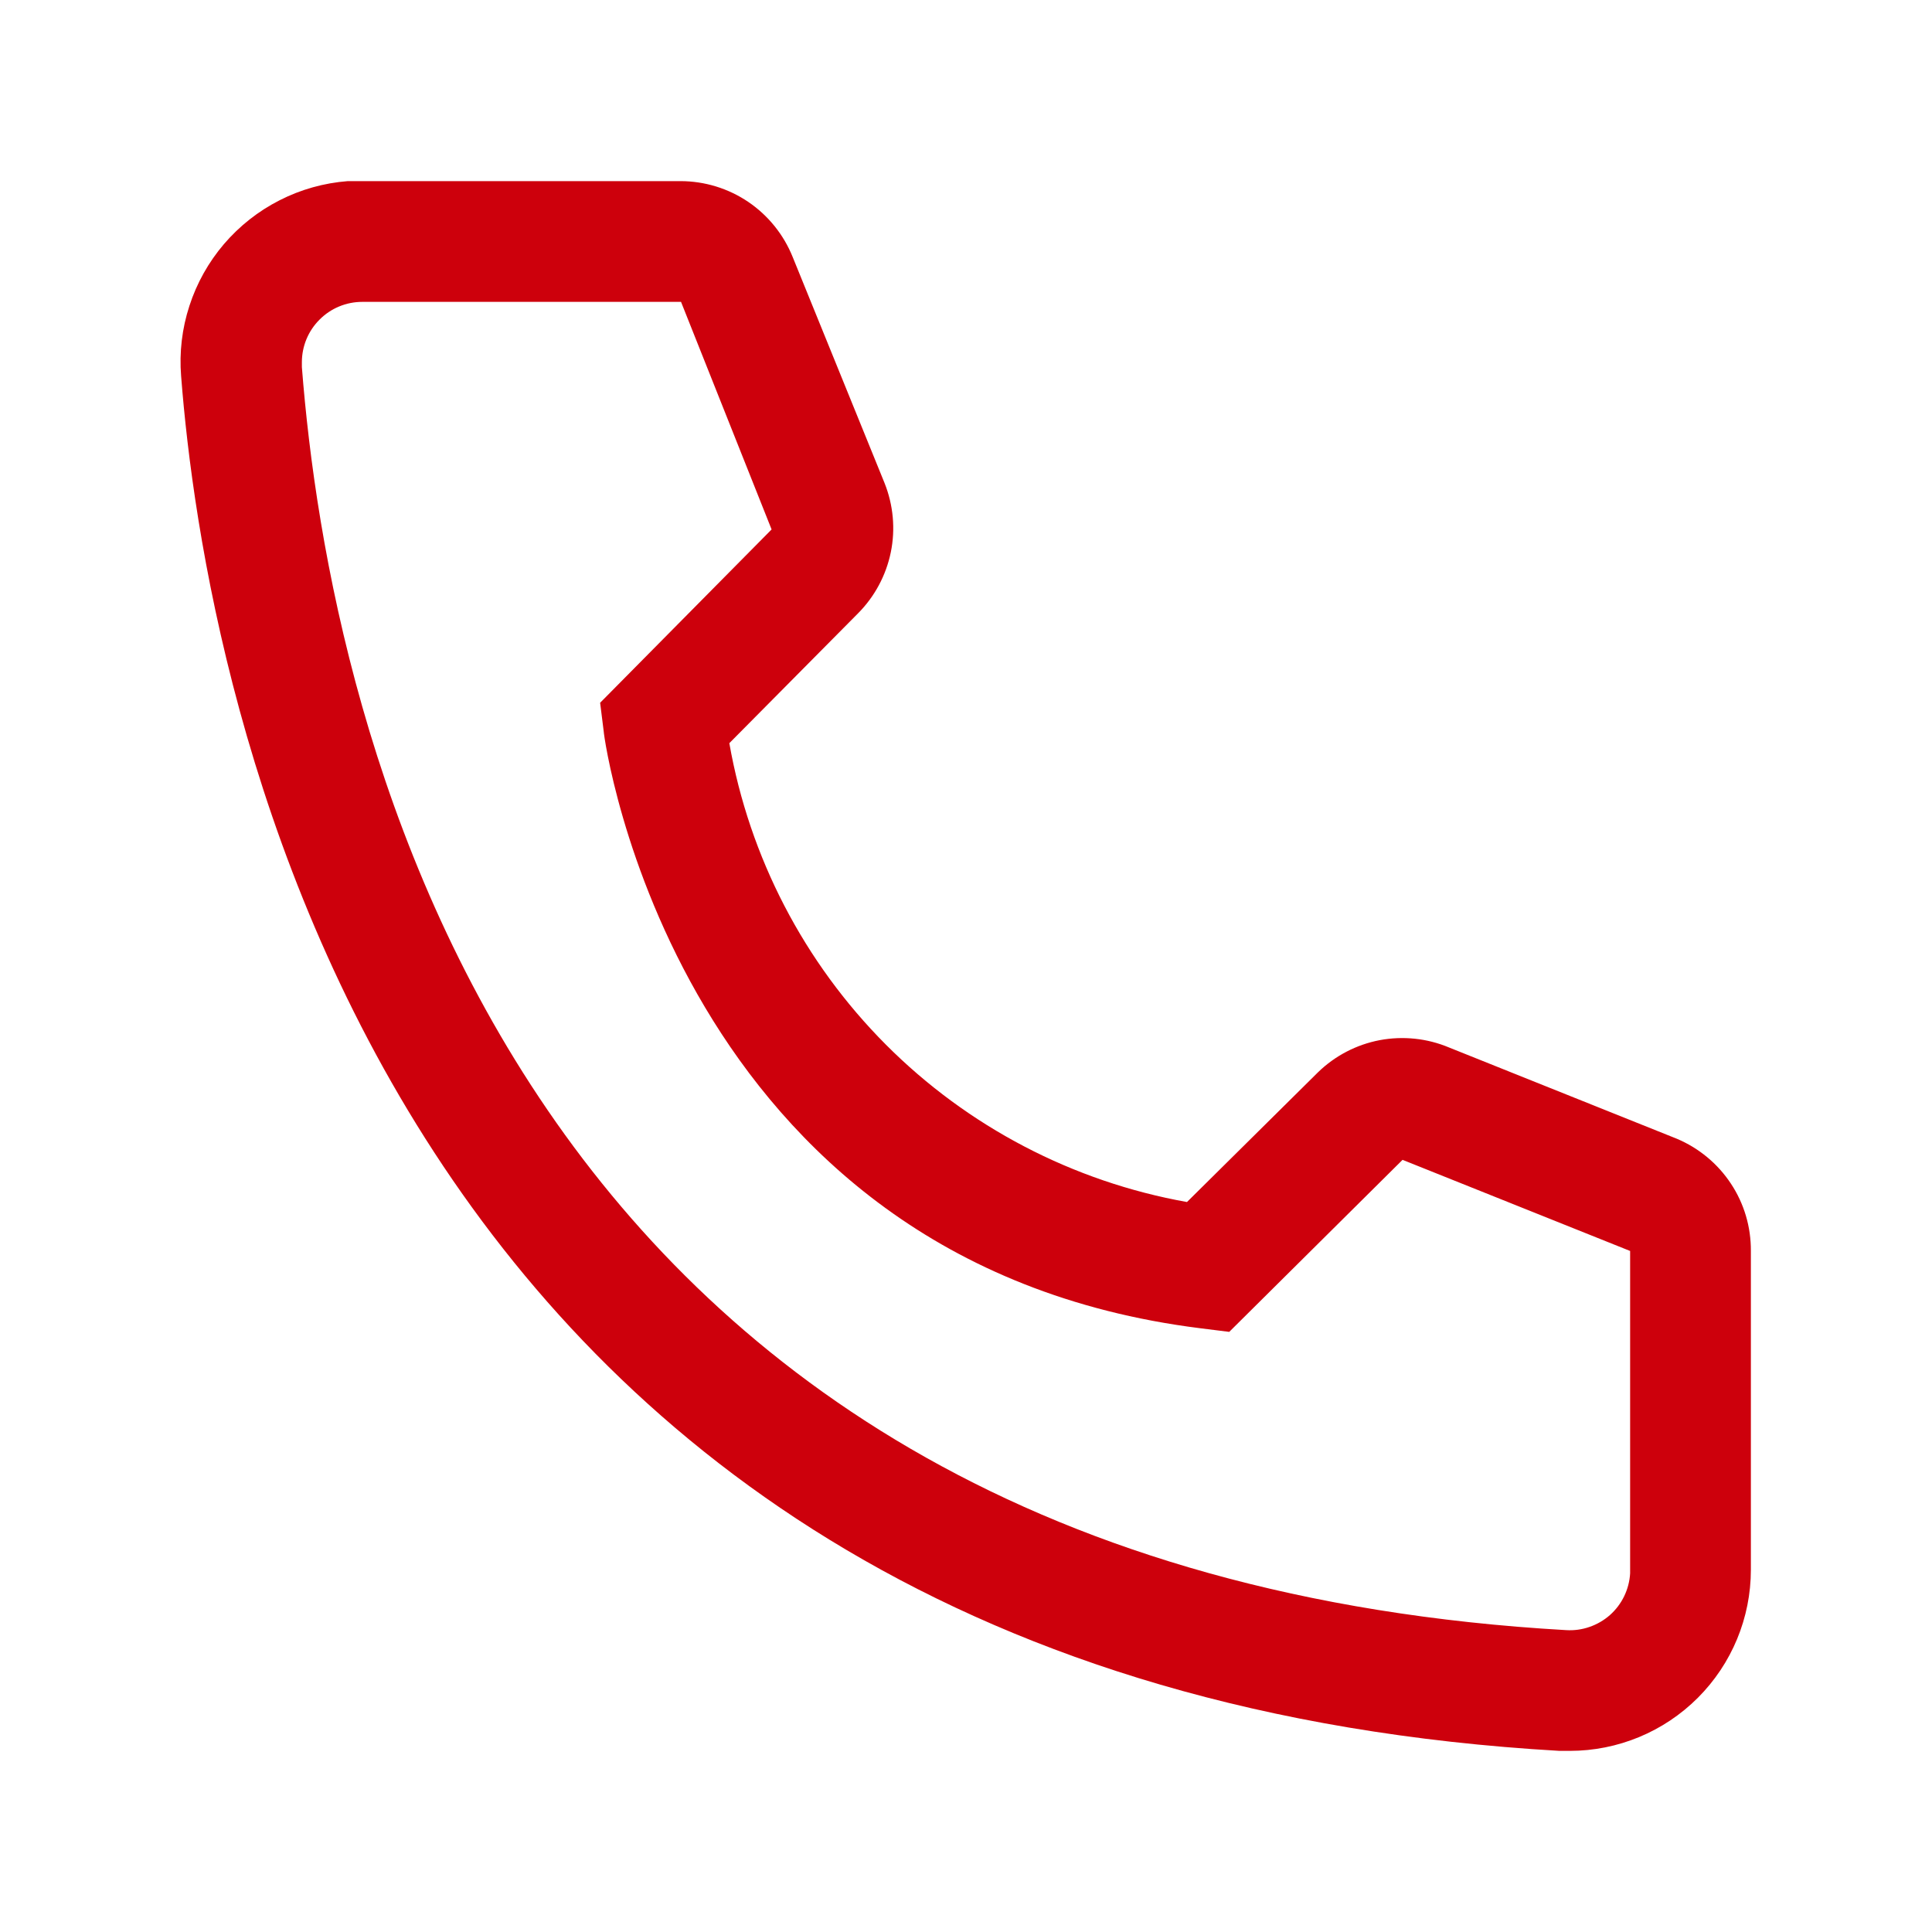
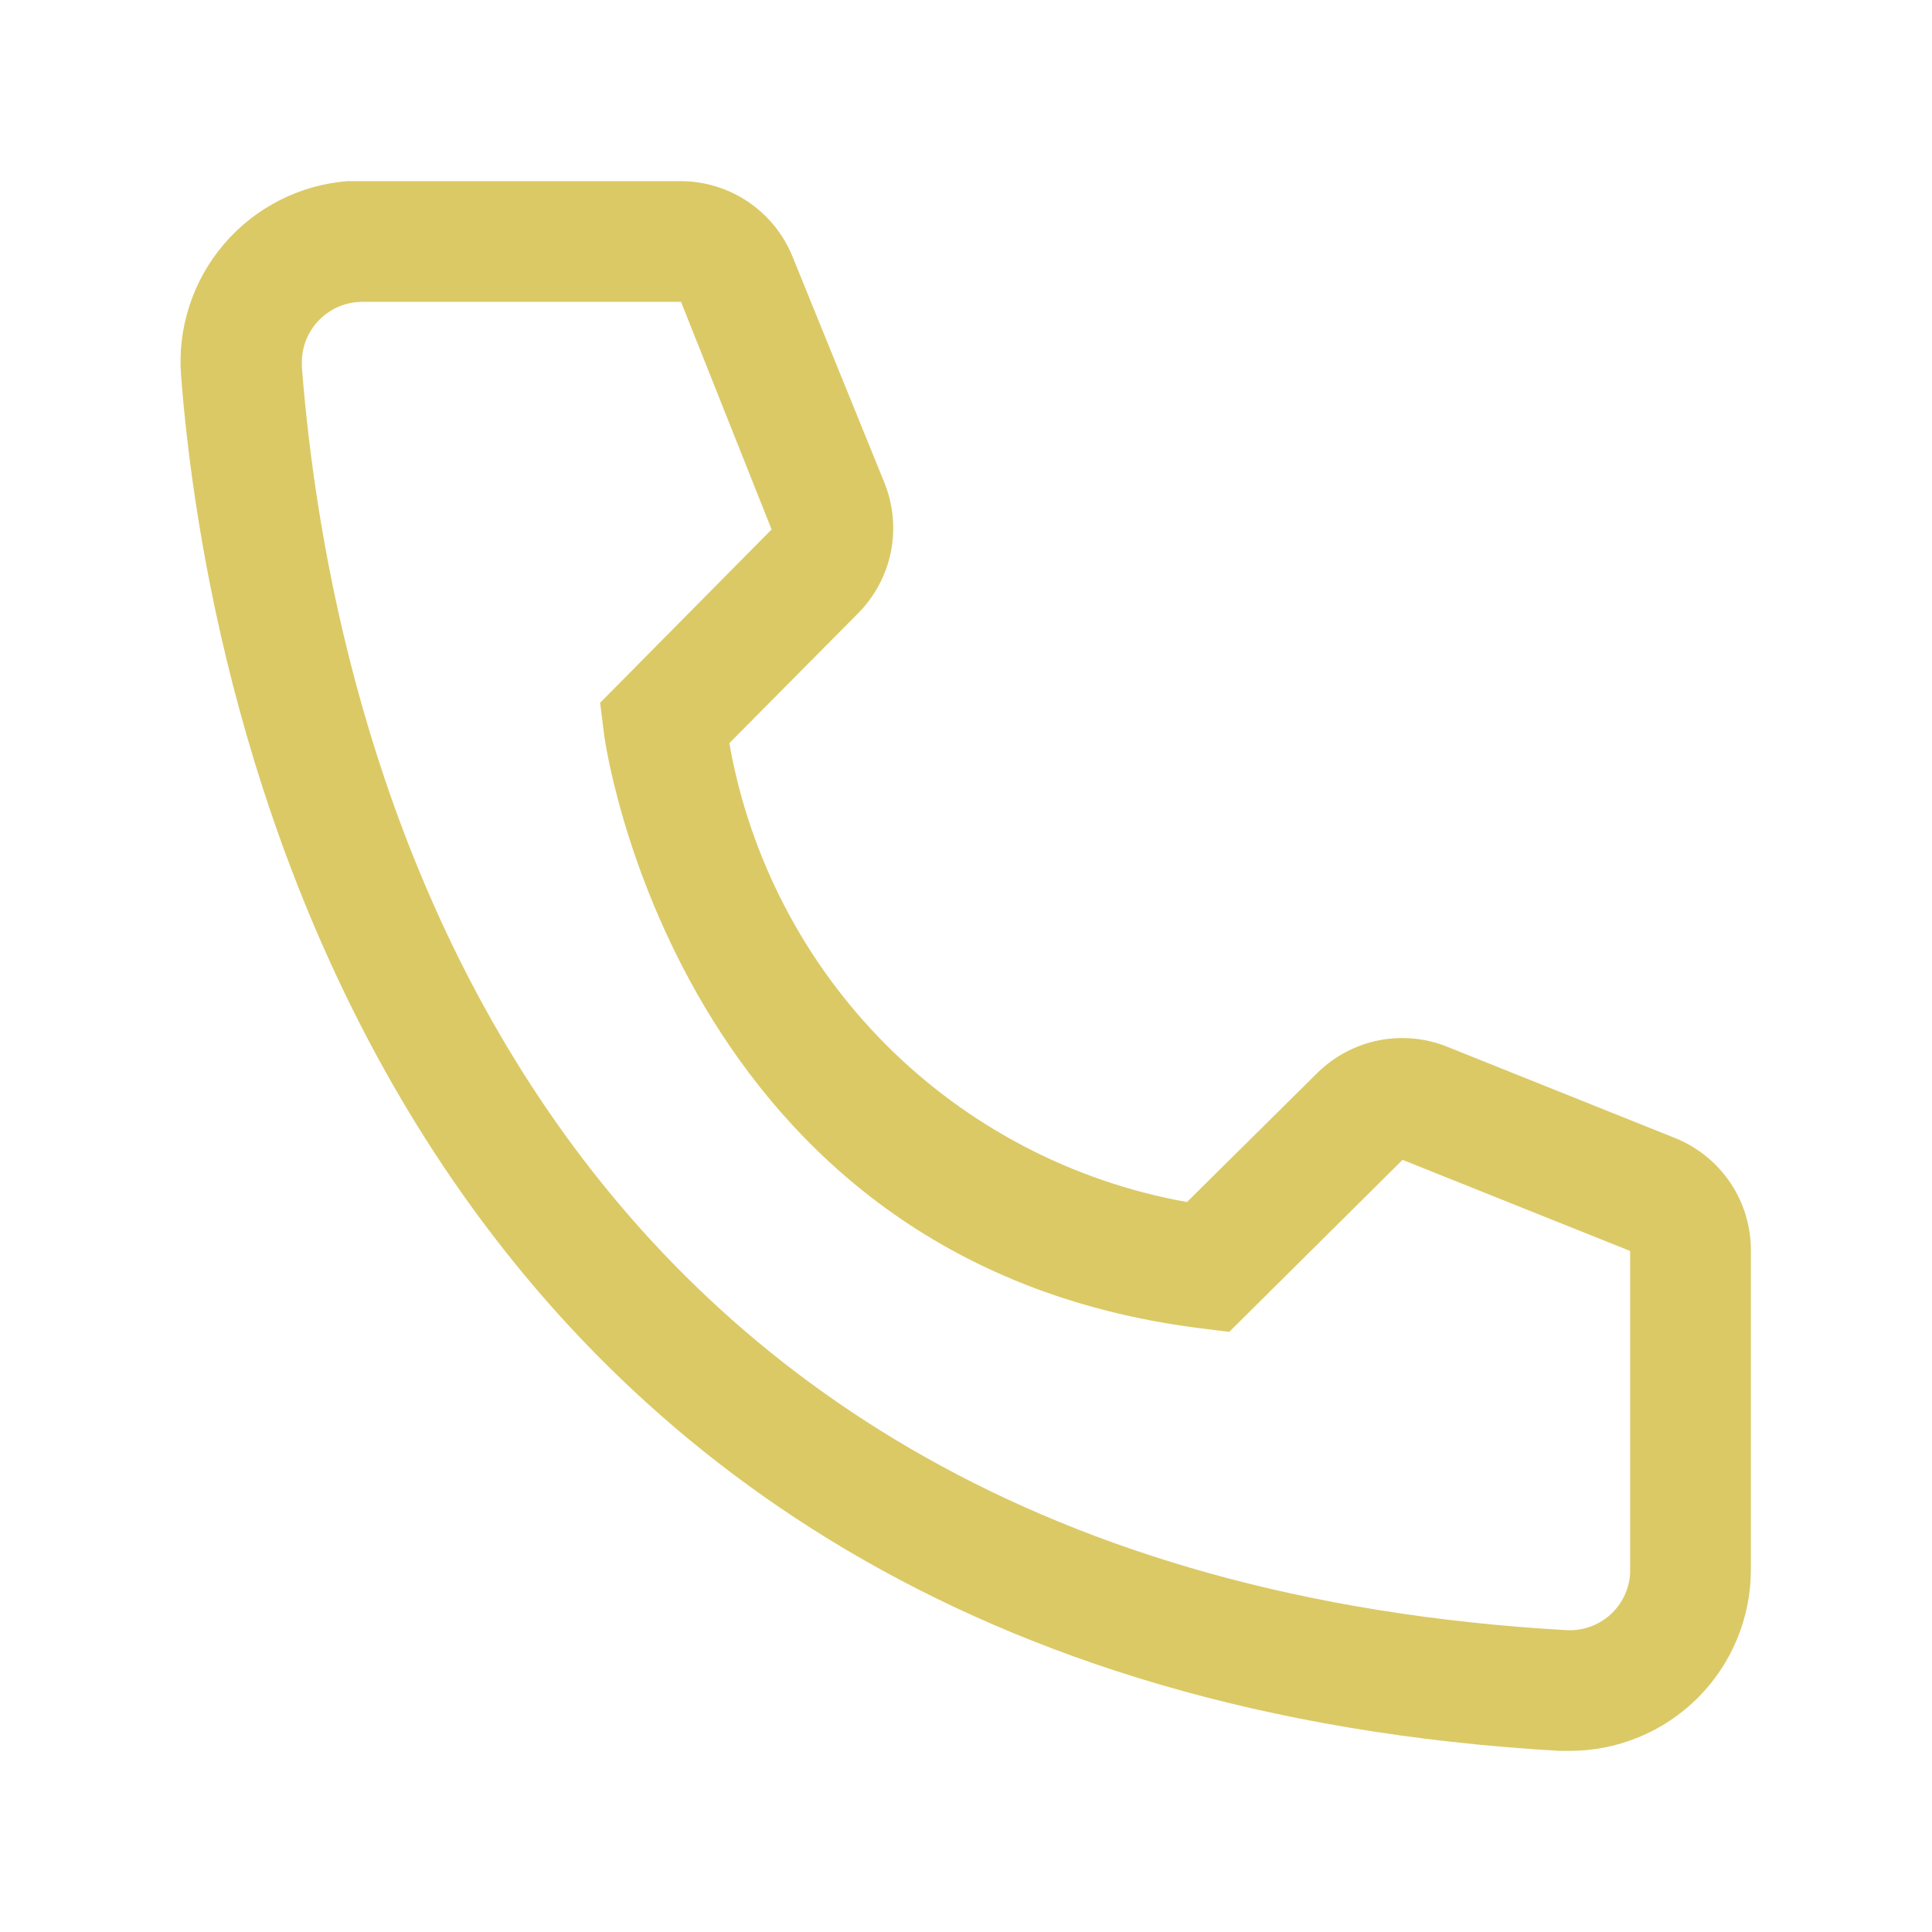
<svg xmlns="http://www.w3.org/2000/svg" width="24" height="24" viewBox="0 0 24 24" fill="none">
-   <path d="M19.5 21.75H19.373C4.635 20.902 2.543 8.467 2.25 4.673C2.226 4.377 2.261 4.081 2.353 3.799C2.444 3.518 2.59 3.257 2.782 3.032C2.975 2.807 3.209 2.622 3.473 2.488C3.737 2.353 4.025 2.273 4.32 2.25H8.453C8.753 2.25 9.047 2.34 9.295 2.508C9.544 2.677 9.736 2.916 9.848 3.195L10.988 6C11.097 6.273 11.125 6.572 11.066 6.86C11.007 7.148 10.865 7.412 10.658 7.62L9.06 9.232C9.31 10.651 9.989 11.958 11.005 12.977C12.022 13.997 13.328 14.679 14.745 14.932L16.373 13.32C16.584 13.115 16.851 12.976 17.14 12.921C17.429 12.867 17.729 12.898 18 13.012L20.828 14.145C21.102 14.26 21.337 14.454 21.501 14.702C21.666 14.95 21.752 15.242 21.75 15.54V19.5C21.75 20.097 21.513 20.669 21.091 21.091C20.669 21.513 20.097 21.75 19.5 21.75ZM4.5 3.75C4.301 3.75 4.11 3.829 3.97 3.97C3.829 4.11 3.75 4.301 3.75 4.5V4.56C4.095 9 6.308 19.5 19.455 20.25C19.554 20.256 19.652 20.243 19.746 20.21C19.839 20.178 19.925 20.128 19.999 20.063C20.073 19.997 20.133 19.918 20.176 19.829C20.219 19.74 20.244 19.644 20.25 19.545V15.54L17.423 14.408L15.27 16.545L14.91 16.5C8.385 15.682 7.5 9.158 7.5 9.09L7.455 8.73L9.585 6.577L8.46 3.75H4.5Z" fill="#cd000c" />
+   <path d="M19.5 21.75H19.373C4.635 20.902 2.543 8.467 2.25 4.673C2.226 4.377 2.261 4.081 2.353 3.799C2.444 3.518 2.59 3.257 2.782 3.032C2.975 2.807 3.209 2.622 3.473 2.488C3.737 2.353 4.025 2.273 4.32 2.25H8.453C8.753 2.25 9.047 2.34 9.295 2.508C9.544 2.677 9.736 2.916 9.848 3.195L10.988 6C11.097 6.273 11.125 6.572 11.066 6.86C11.007 7.148 10.865 7.412 10.658 7.62L9.06 9.232C9.31 10.651 9.989 11.958 11.005 12.977C12.022 13.997 13.328 14.679 14.745 14.932L16.373 13.32C16.584 13.115 16.851 12.976 17.14 12.921C17.429 12.867 17.729 12.898 18 13.012L20.828 14.145C21.102 14.26 21.337 14.454 21.501 14.702C21.666 14.95 21.752 15.242 21.75 15.54V19.5C21.75 20.097 21.513 20.669 21.091 21.091C20.669 21.513 20.097 21.75 19.5 21.75ZM4.5 3.75C4.301 3.75 4.11 3.829 3.97 3.97C3.829 4.11 3.75 4.301 3.75 4.5V4.56C4.095 9 6.308 19.5 19.455 20.25C19.554 20.256 19.652 20.243 19.746 20.21C19.839 20.178 19.925 20.128 19.999 20.063C20.073 19.997 20.133 19.918 20.176 19.829C20.219 19.74 20.244 19.644 20.25 19.545V15.54L17.423 14.408L15.27 16.545L14.91 16.5C8.385 15.682 7.5 9.158 7.5 9.09L7.455 8.73L9.585 6.577L8.46 3.75H4.5Z" fill="#dbc966" />
</svg>
